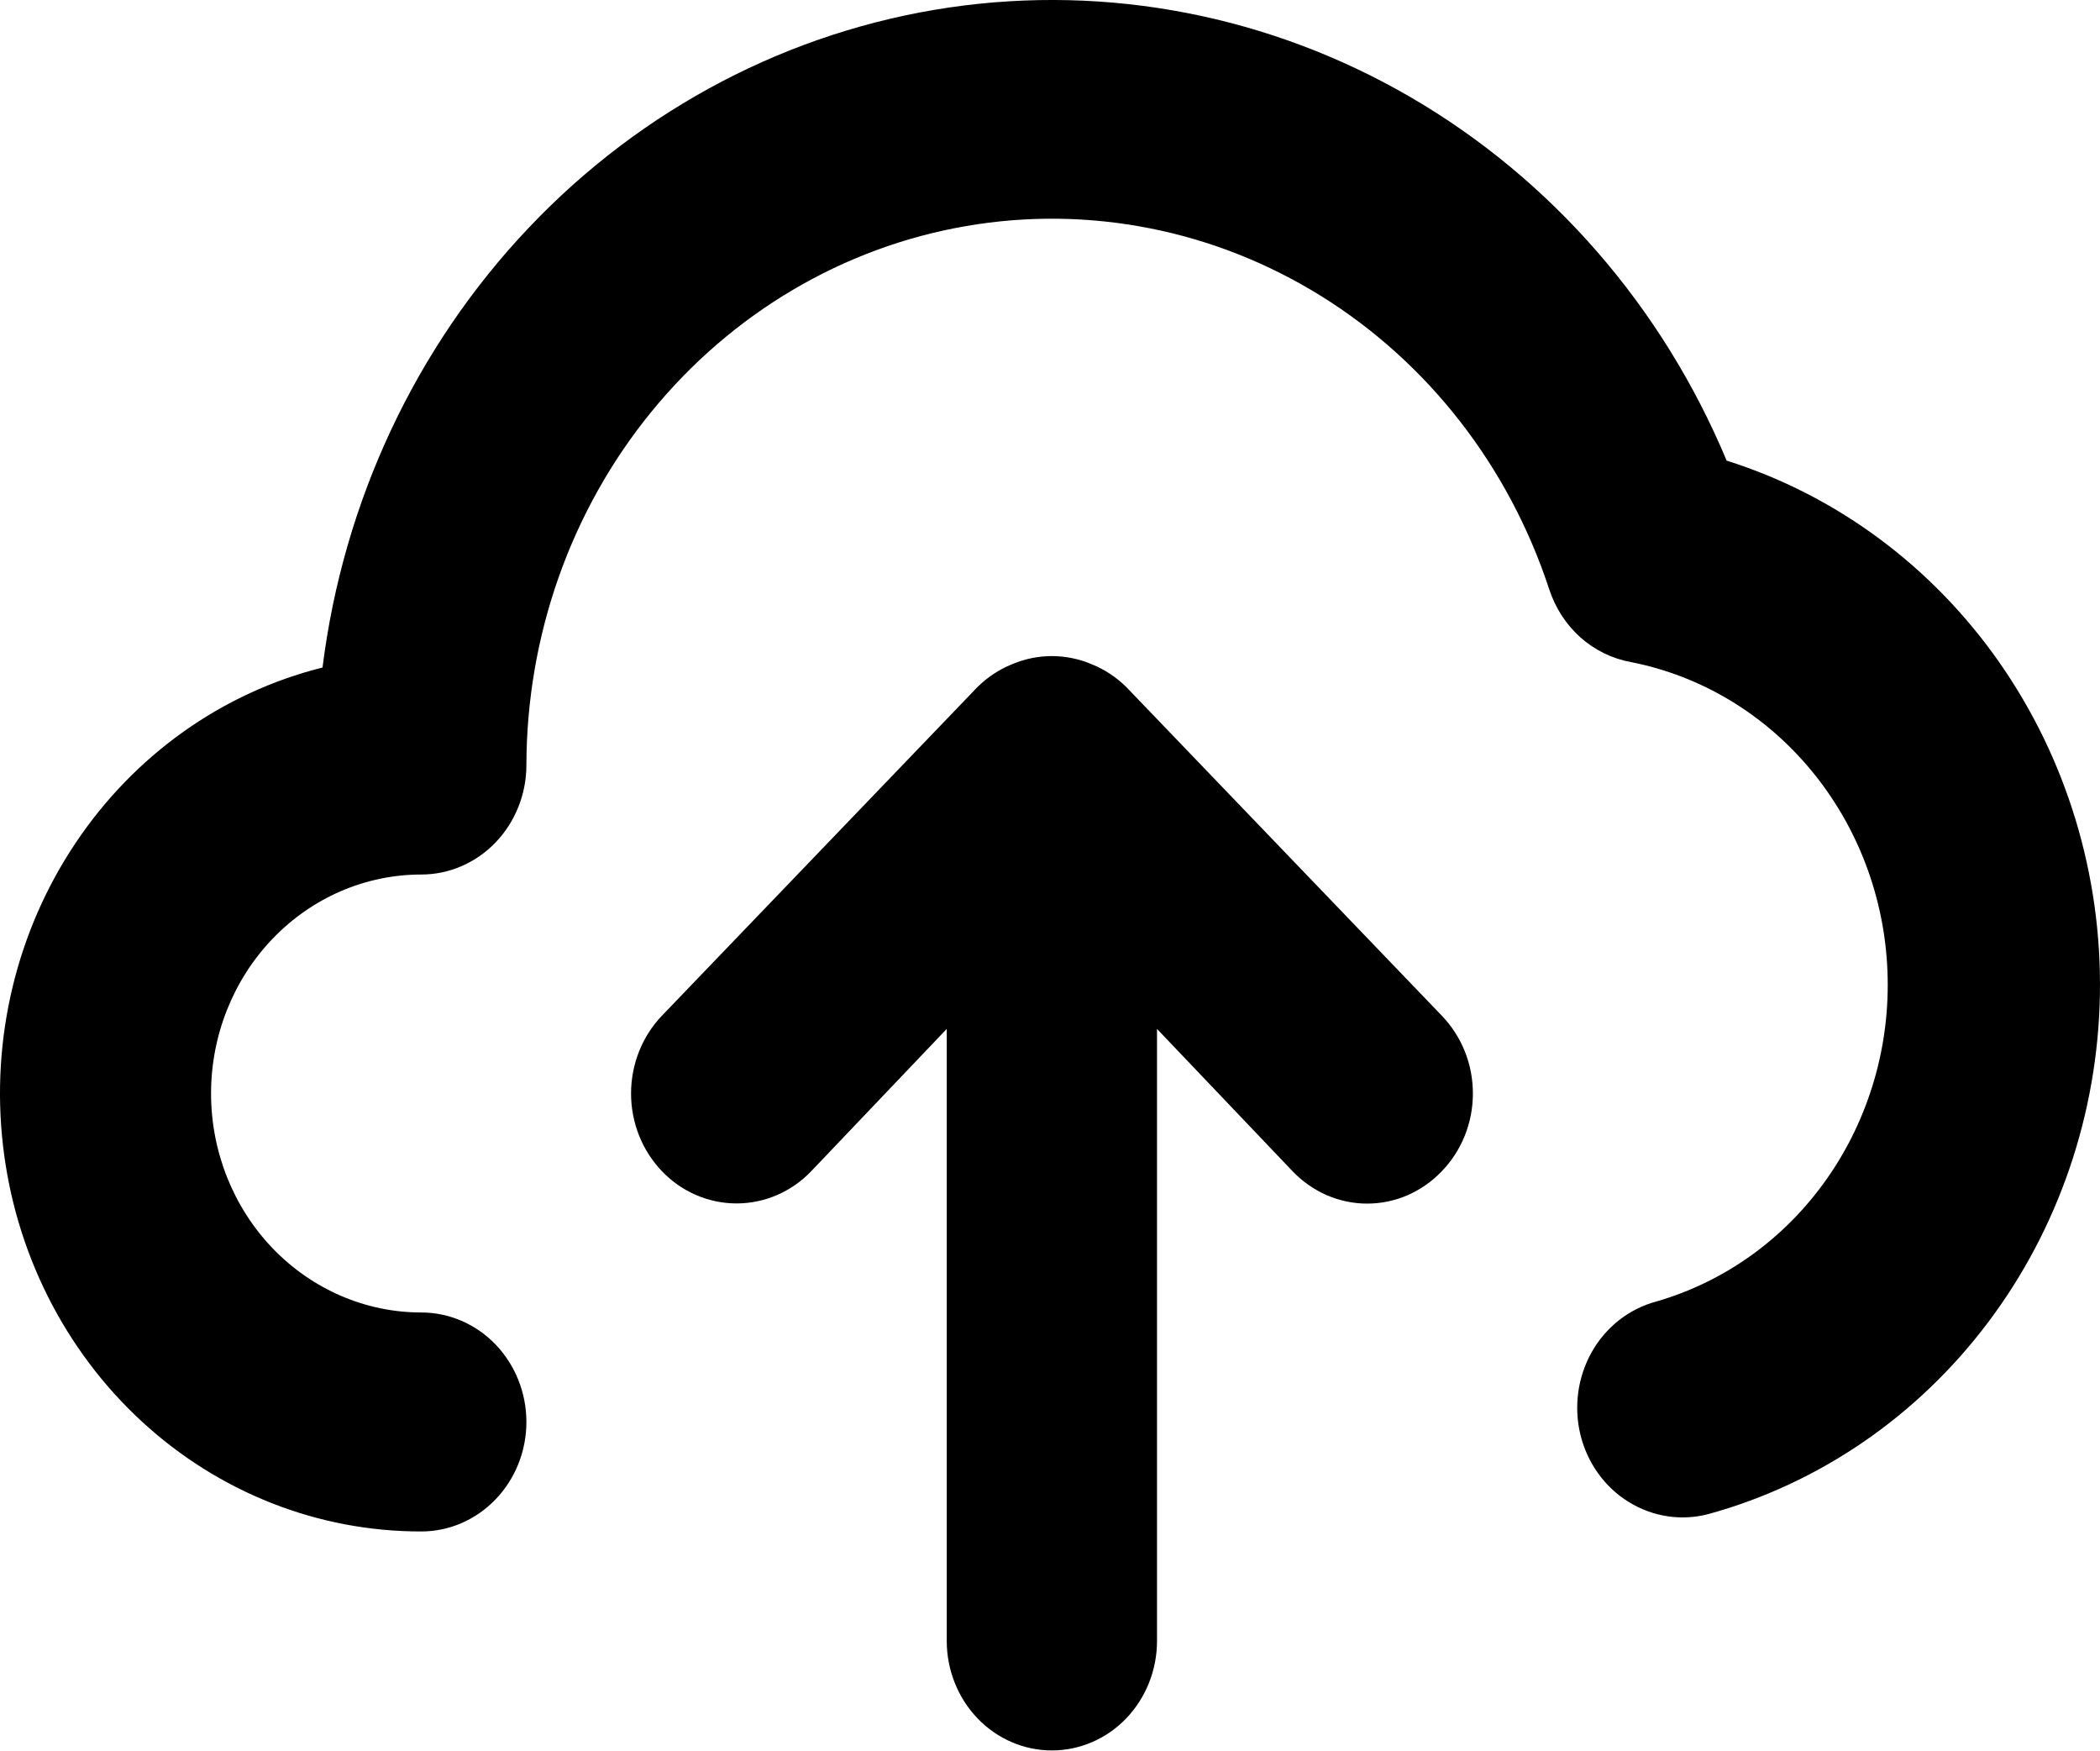
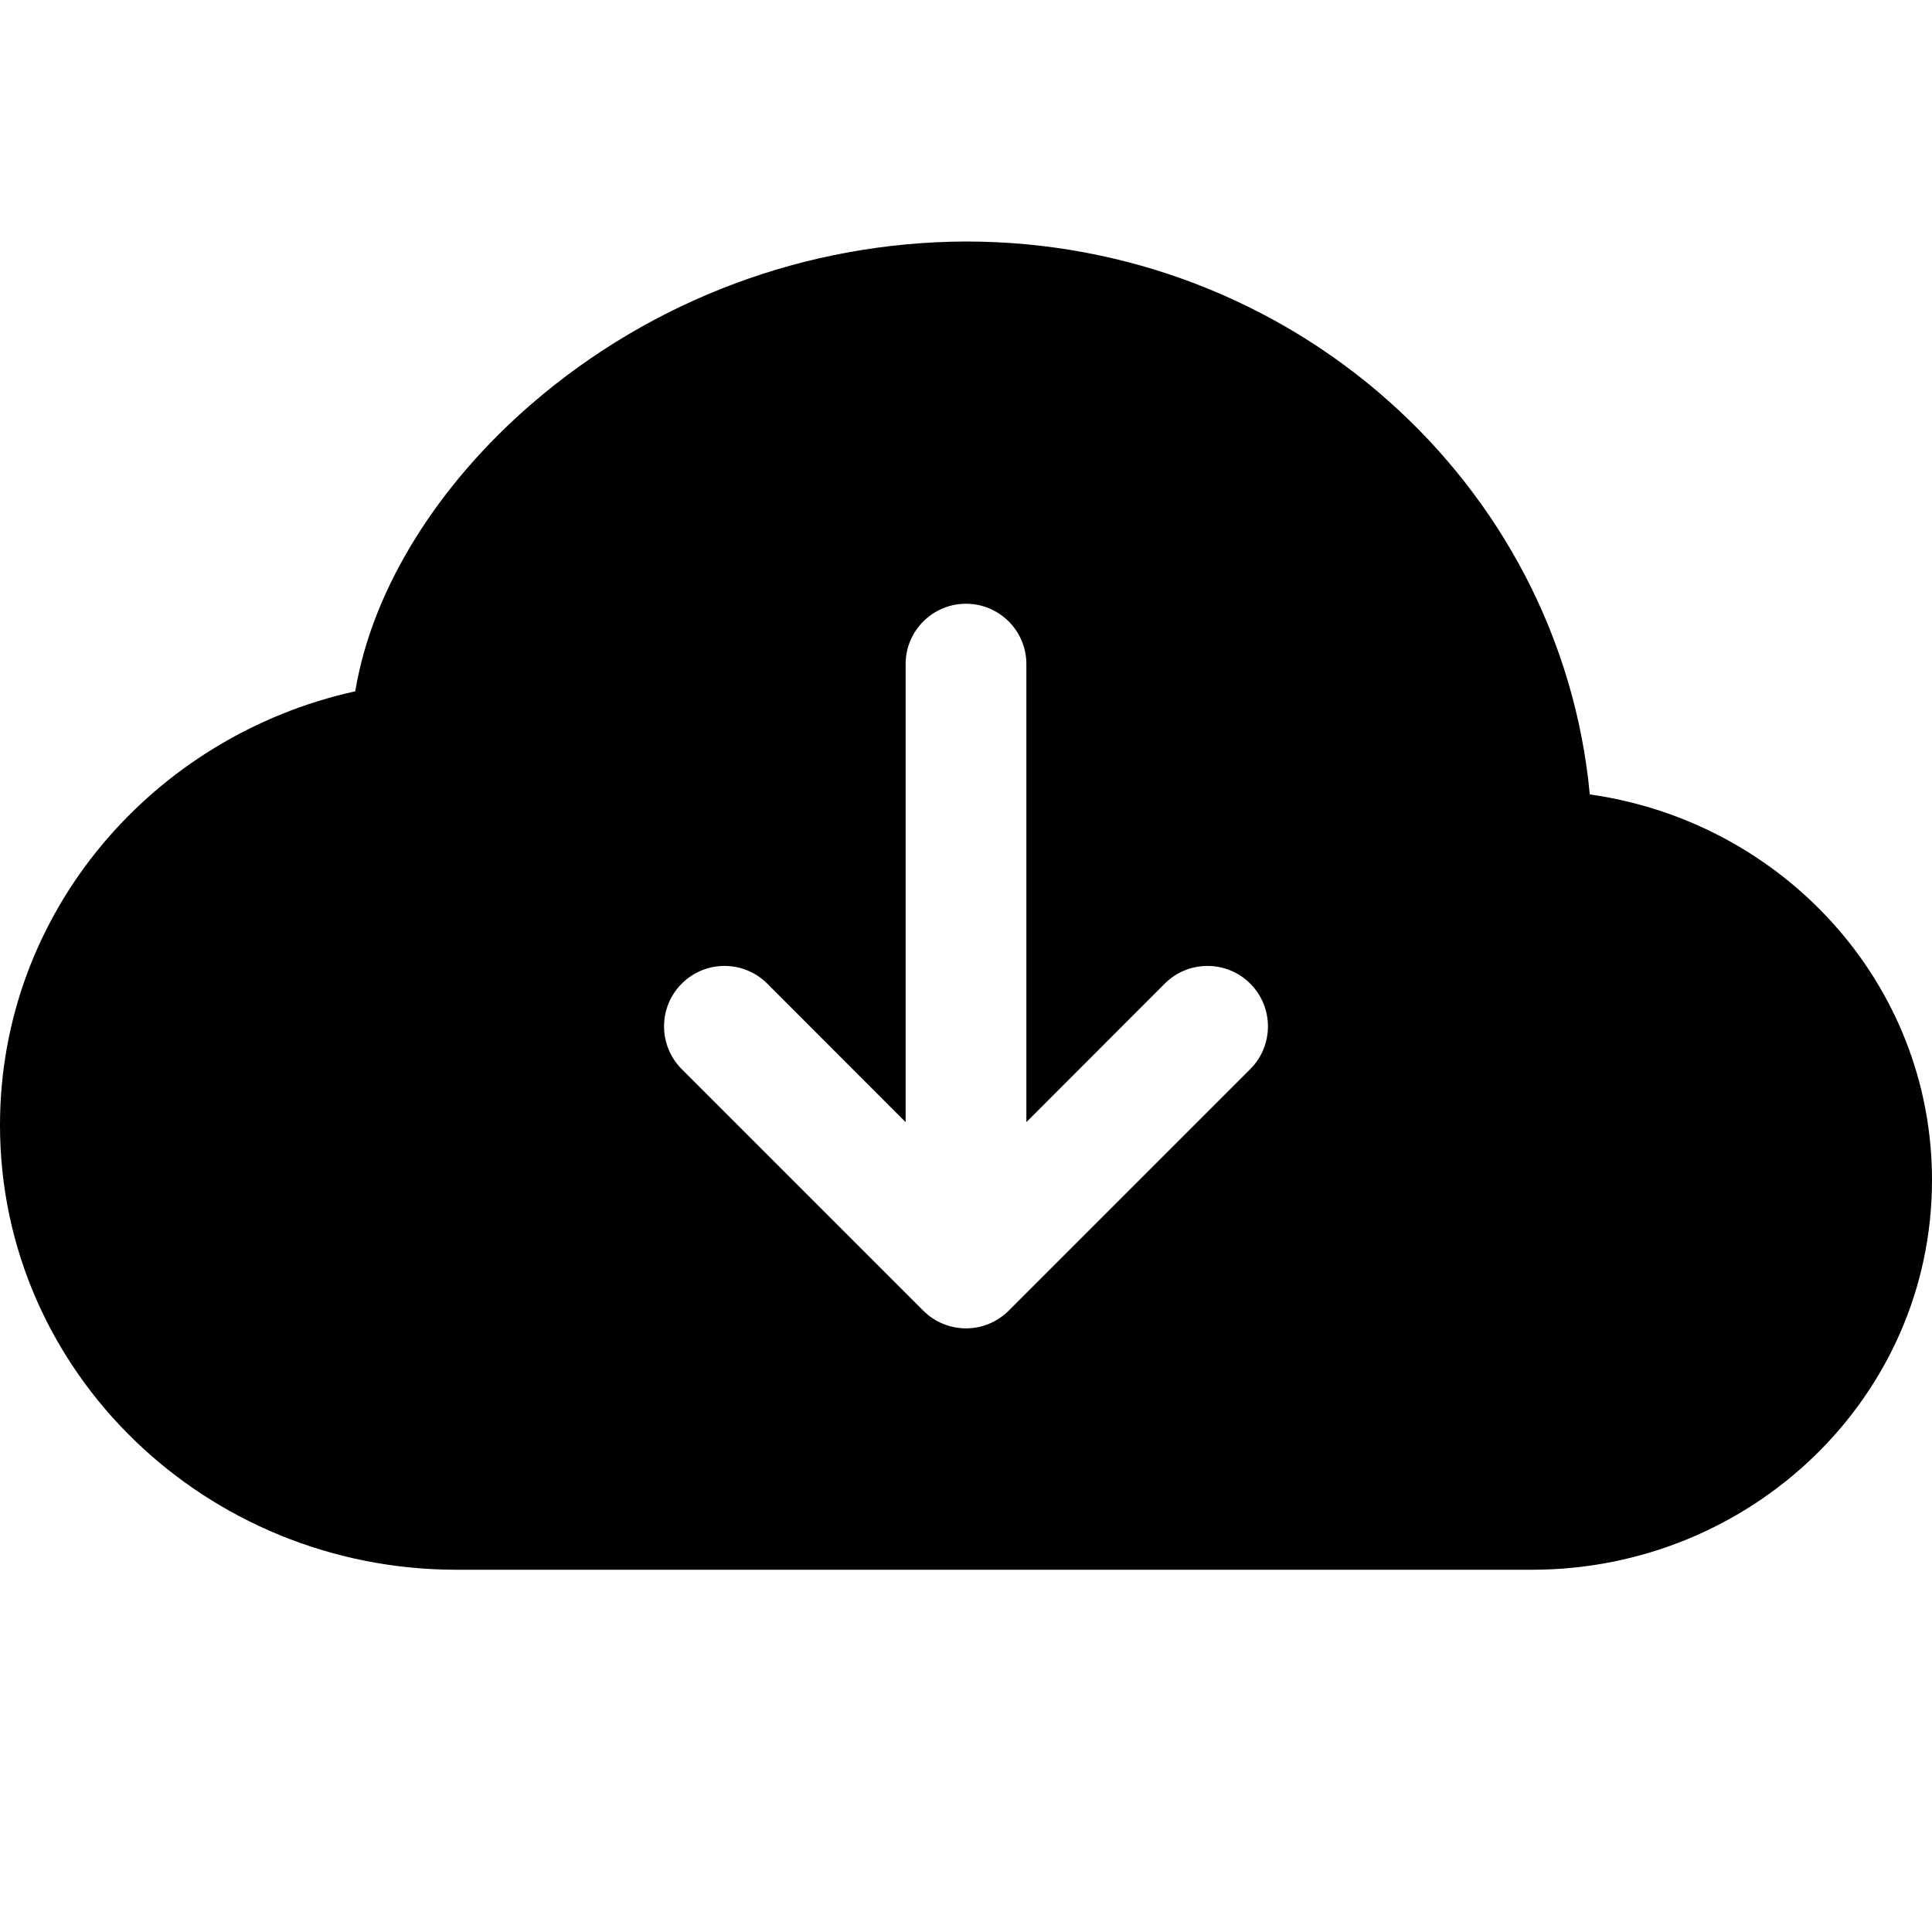
- <svg xmlns="http://www.w3.org/2000/svg" width="24" height="20" viewBox="0 0 24 20" fill="none">
-   <path d="M19.733 5.263C18.999 3.506 17.732 2.049 16.127 1.114C14.522 0.179 12.667 -0.182 10.846 0.086C9.025 0.355 7.338 1.237 6.045 2.6C4.752 3.962 3.923 5.728 3.686 7.627C2.54 7.913 1.536 8.627 0.863 9.633C0.189 10.639 -0.106 11.868 0.034 13.086C0.173 14.304 0.737 15.426 1.618 16.239C2.5 17.053 3.637 17.5 4.815 17.498C5.133 17.498 5.439 17.366 5.664 17.131C5.889 16.897 6.016 16.579 6.016 16.247C6.016 15.915 5.889 15.597 5.664 15.362C5.439 15.128 5.133 14.996 4.815 14.996C4.178 14.996 3.567 14.732 3.116 14.263C2.666 13.794 2.412 13.157 2.412 12.494C2.412 11.83 2.666 11.194 3.116 10.725C3.567 10.255 4.178 9.992 4.815 9.992C5.133 9.992 5.439 9.86 5.664 9.625C5.889 9.391 6.016 9.072 6.016 8.741C6.019 7.261 6.525 5.83 7.446 4.703C8.366 3.576 9.64 2.824 11.041 2.583C12.443 2.341 13.881 2.625 15.101 3.384C16.32 4.142 17.242 5.327 17.703 6.726C17.772 6.941 17.895 7.133 18.06 7.281C18.225 7.428 18.425 7.526 18.64 7.565C19.44 7.722 20.165 8.157 20.697 8.799C21.23 9.441 21.538 10.251 21.571 11.098C21.605 11.946 21.361 12.78 20.881 13.465C20.401 14.15 19.713 14.645 18.928 14.871C18.619 14.954 18.354 15.161 18.192 15.447C18.03 15.734 17.984 16.075 18.063 16.397C18.143 16.719 18.342 16.995 18.617 17.163C18.892 17.332 19.22 17.381 19.529 17.298C20.793 16.95 21.913 16.182 22.72 15.11C23.527 14.039 23.976 12.722 23.999 11.361C24.022 9.999 23.618 8.667 22.848 7.566C22.078 6.466 20.984 5.657 19.733 5.263ZM12.874 7.852C12.76 7.739 12.625 7.649 12.478 7.59C12.185 7.465 11.857 7.465 11.565 7.59C11.418 7.649 11.283 7.739 11.169 7.852L7.565 11.605C7.339 11.841 7.212 12.161 7.212 12.494C7.212 12.827 7.339 13.146 7.565 13.382C7.791 13.618 8.098 13.75 8.418 13.75C8.738 13.75 9.045 13.618 9.271 13.382L10.82 11.756V18.749C10.82 19.081 10.947 19.399 11.172 19.634C11.397 19.868 11.703 20 12.021 20C12.34 20 12.646 19.868 12.871 19.634C13.096 19.399 13.223 19.081 13.223 18.749V11.756L14.772 13.382C14.884 13.499 15.017 13.592 15.163 13.656C15.309 13.719 15.466 13.752 15.625 13.752C15.784 13.752 15.941 13.719 16.087 13.656C16.233 13.592 16.366 13.499 16.478 13.382C16.59 13.266 16.68 13.127 16.741 12.975C16.802 12.822 16.833 12.659 16.833 12.494C16.833 12.329 16.802 12.165 16.741 12.013C16.68 11.86 16.59 11.722 16.478 11.605L12.874 7.852Z" fill="black" />
+ <svg xmlns="http://www.w3.org/2000/svg" width="16" height="16" fill="currentColor" class="bi bi-cloud-arrow-down-fill" viewBox="0 0 16 16">
+   <path d="M8 2a5.53 5.53 0 0 0-3.594 1.342c-.766.66-1.321 1.52-1.464 2.383C1.266 6.095 0 7.555 0 9.318 0 11.366 1.708 13 3.781 13h8.906C14.502 13 16 11.57 16 9.773c0-1.636-1.242-2.969-2.834-3.194C12.923 3.999 10.69 2 8 2zm2.354 6.854-2 2a.5.5 0 0 1-.708 0l-2-2a.5.5 0 1 1 .708-.708L7.5 9.293V5.5a.5.5 0 0 1 1 0v3.793l1.146-1.147a.5.5 0 0 1 .708.708z" />
</svg>
